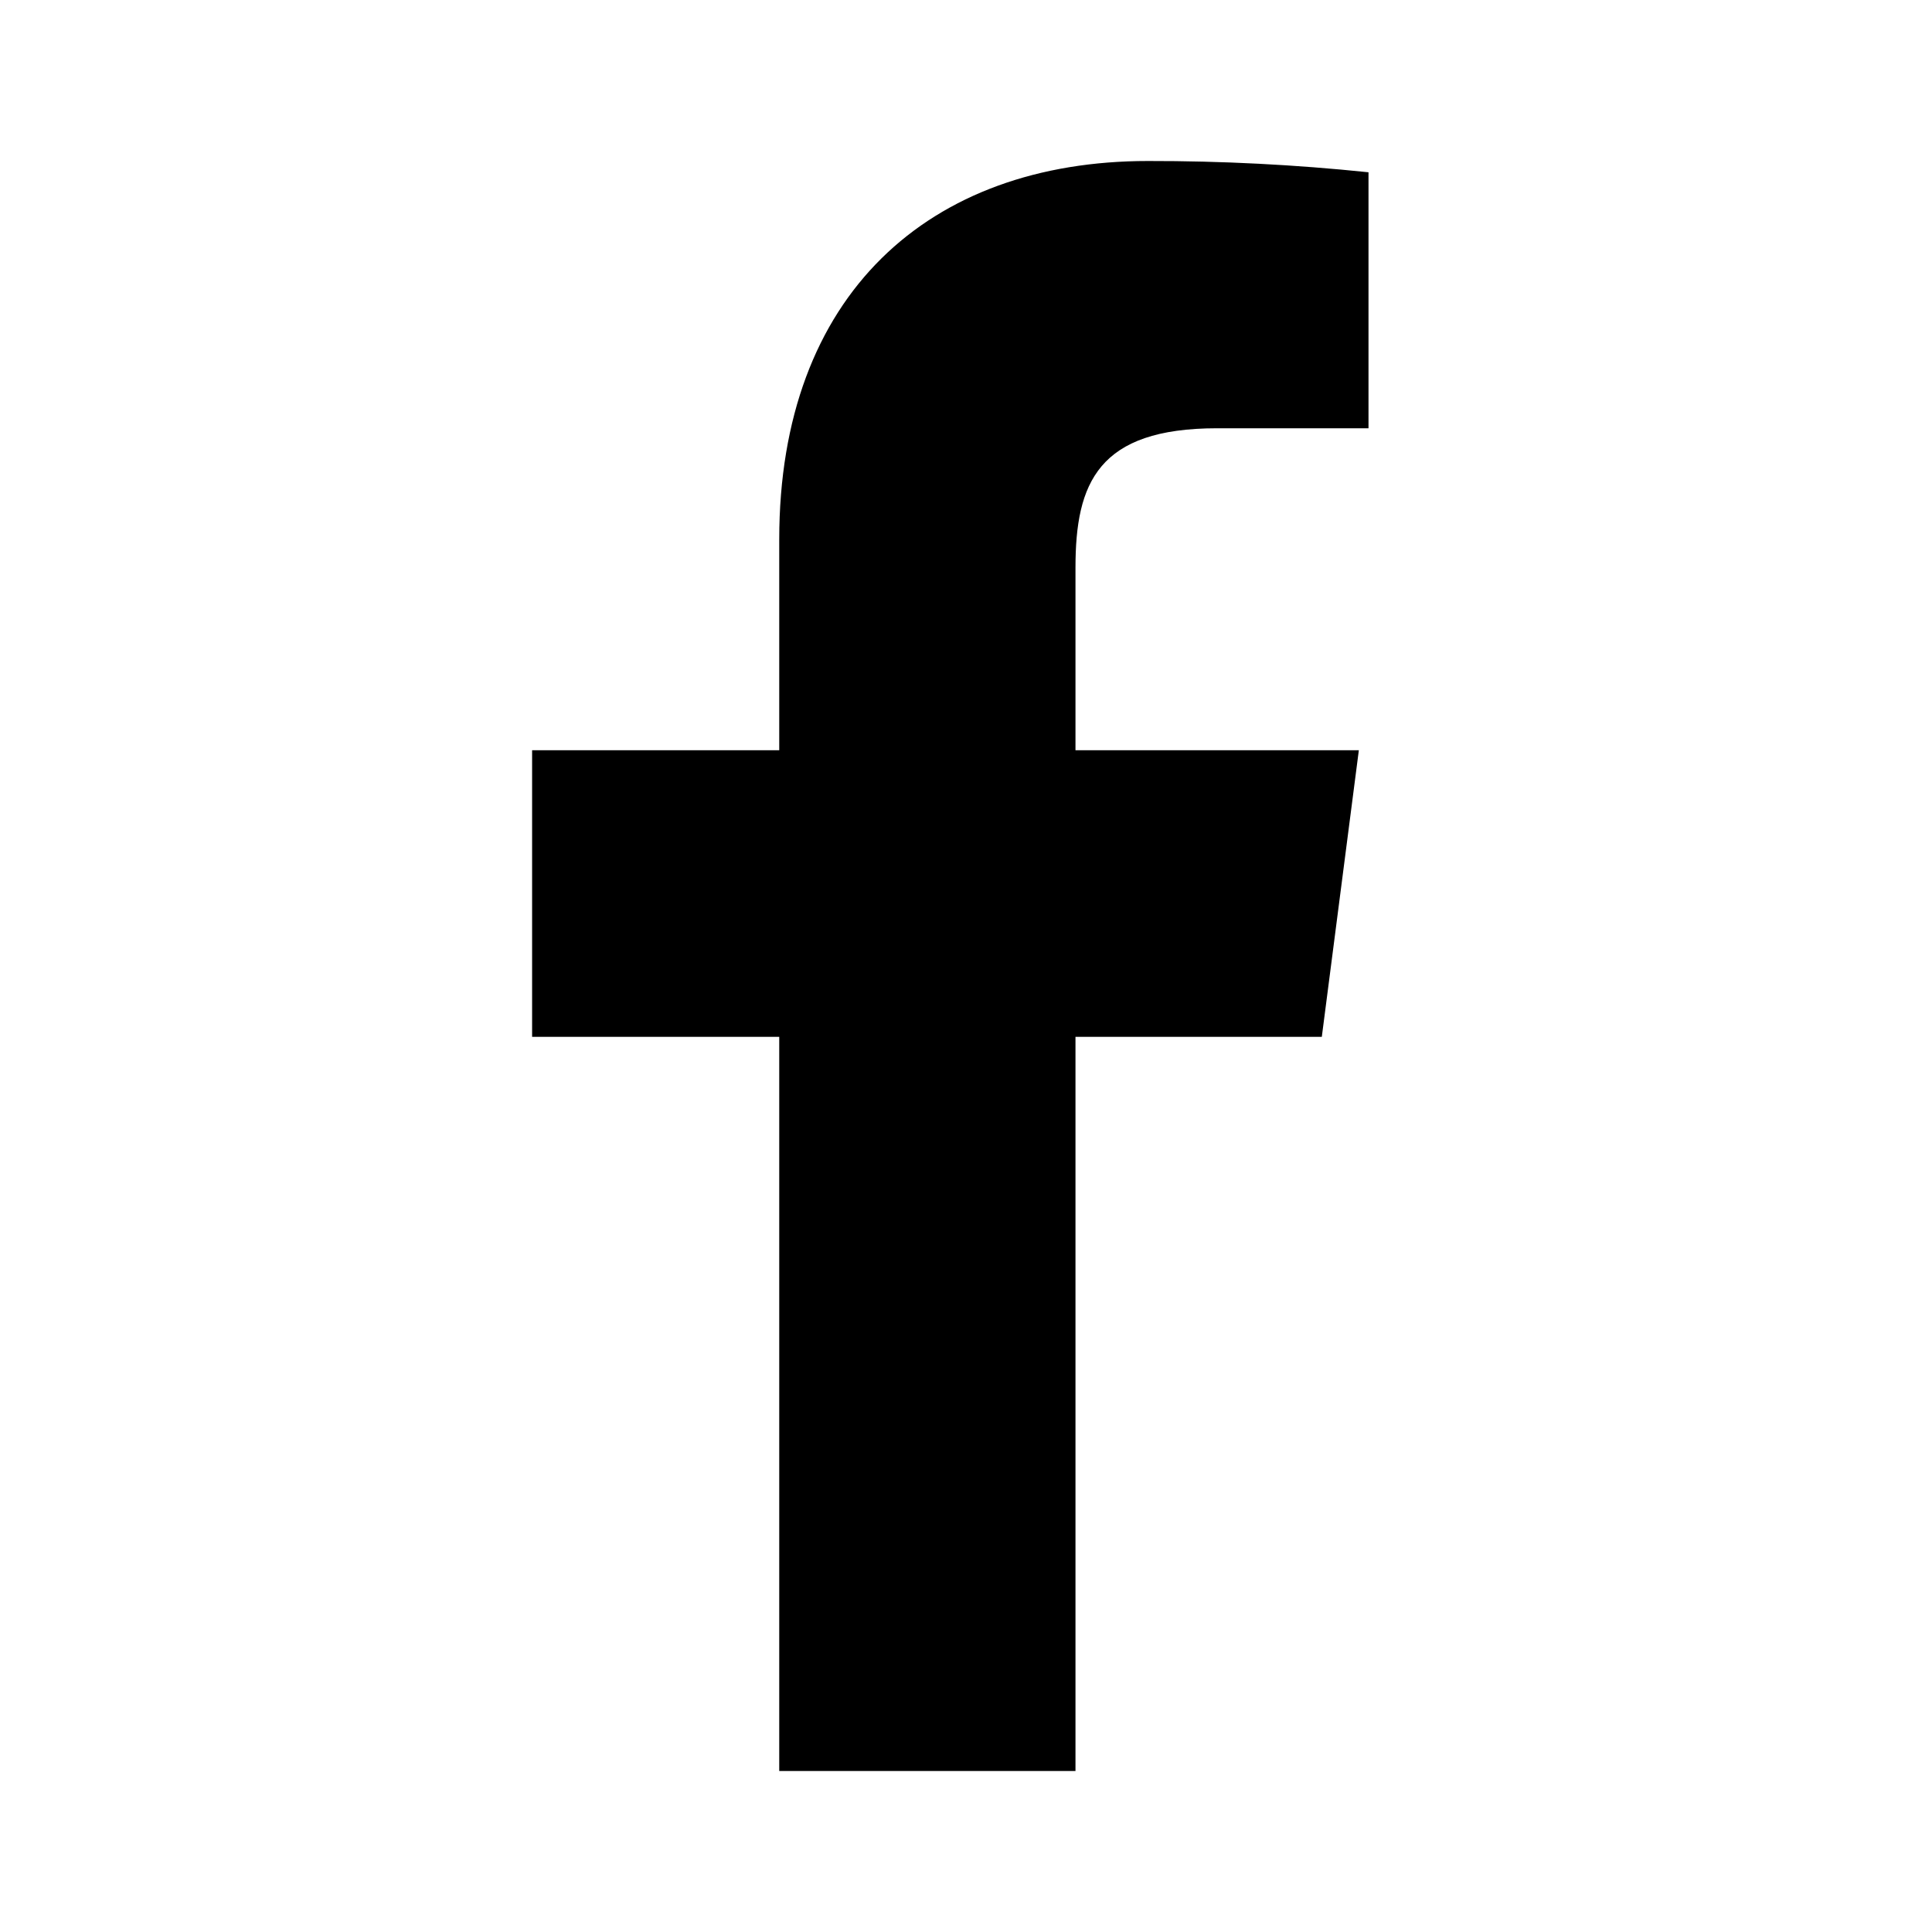
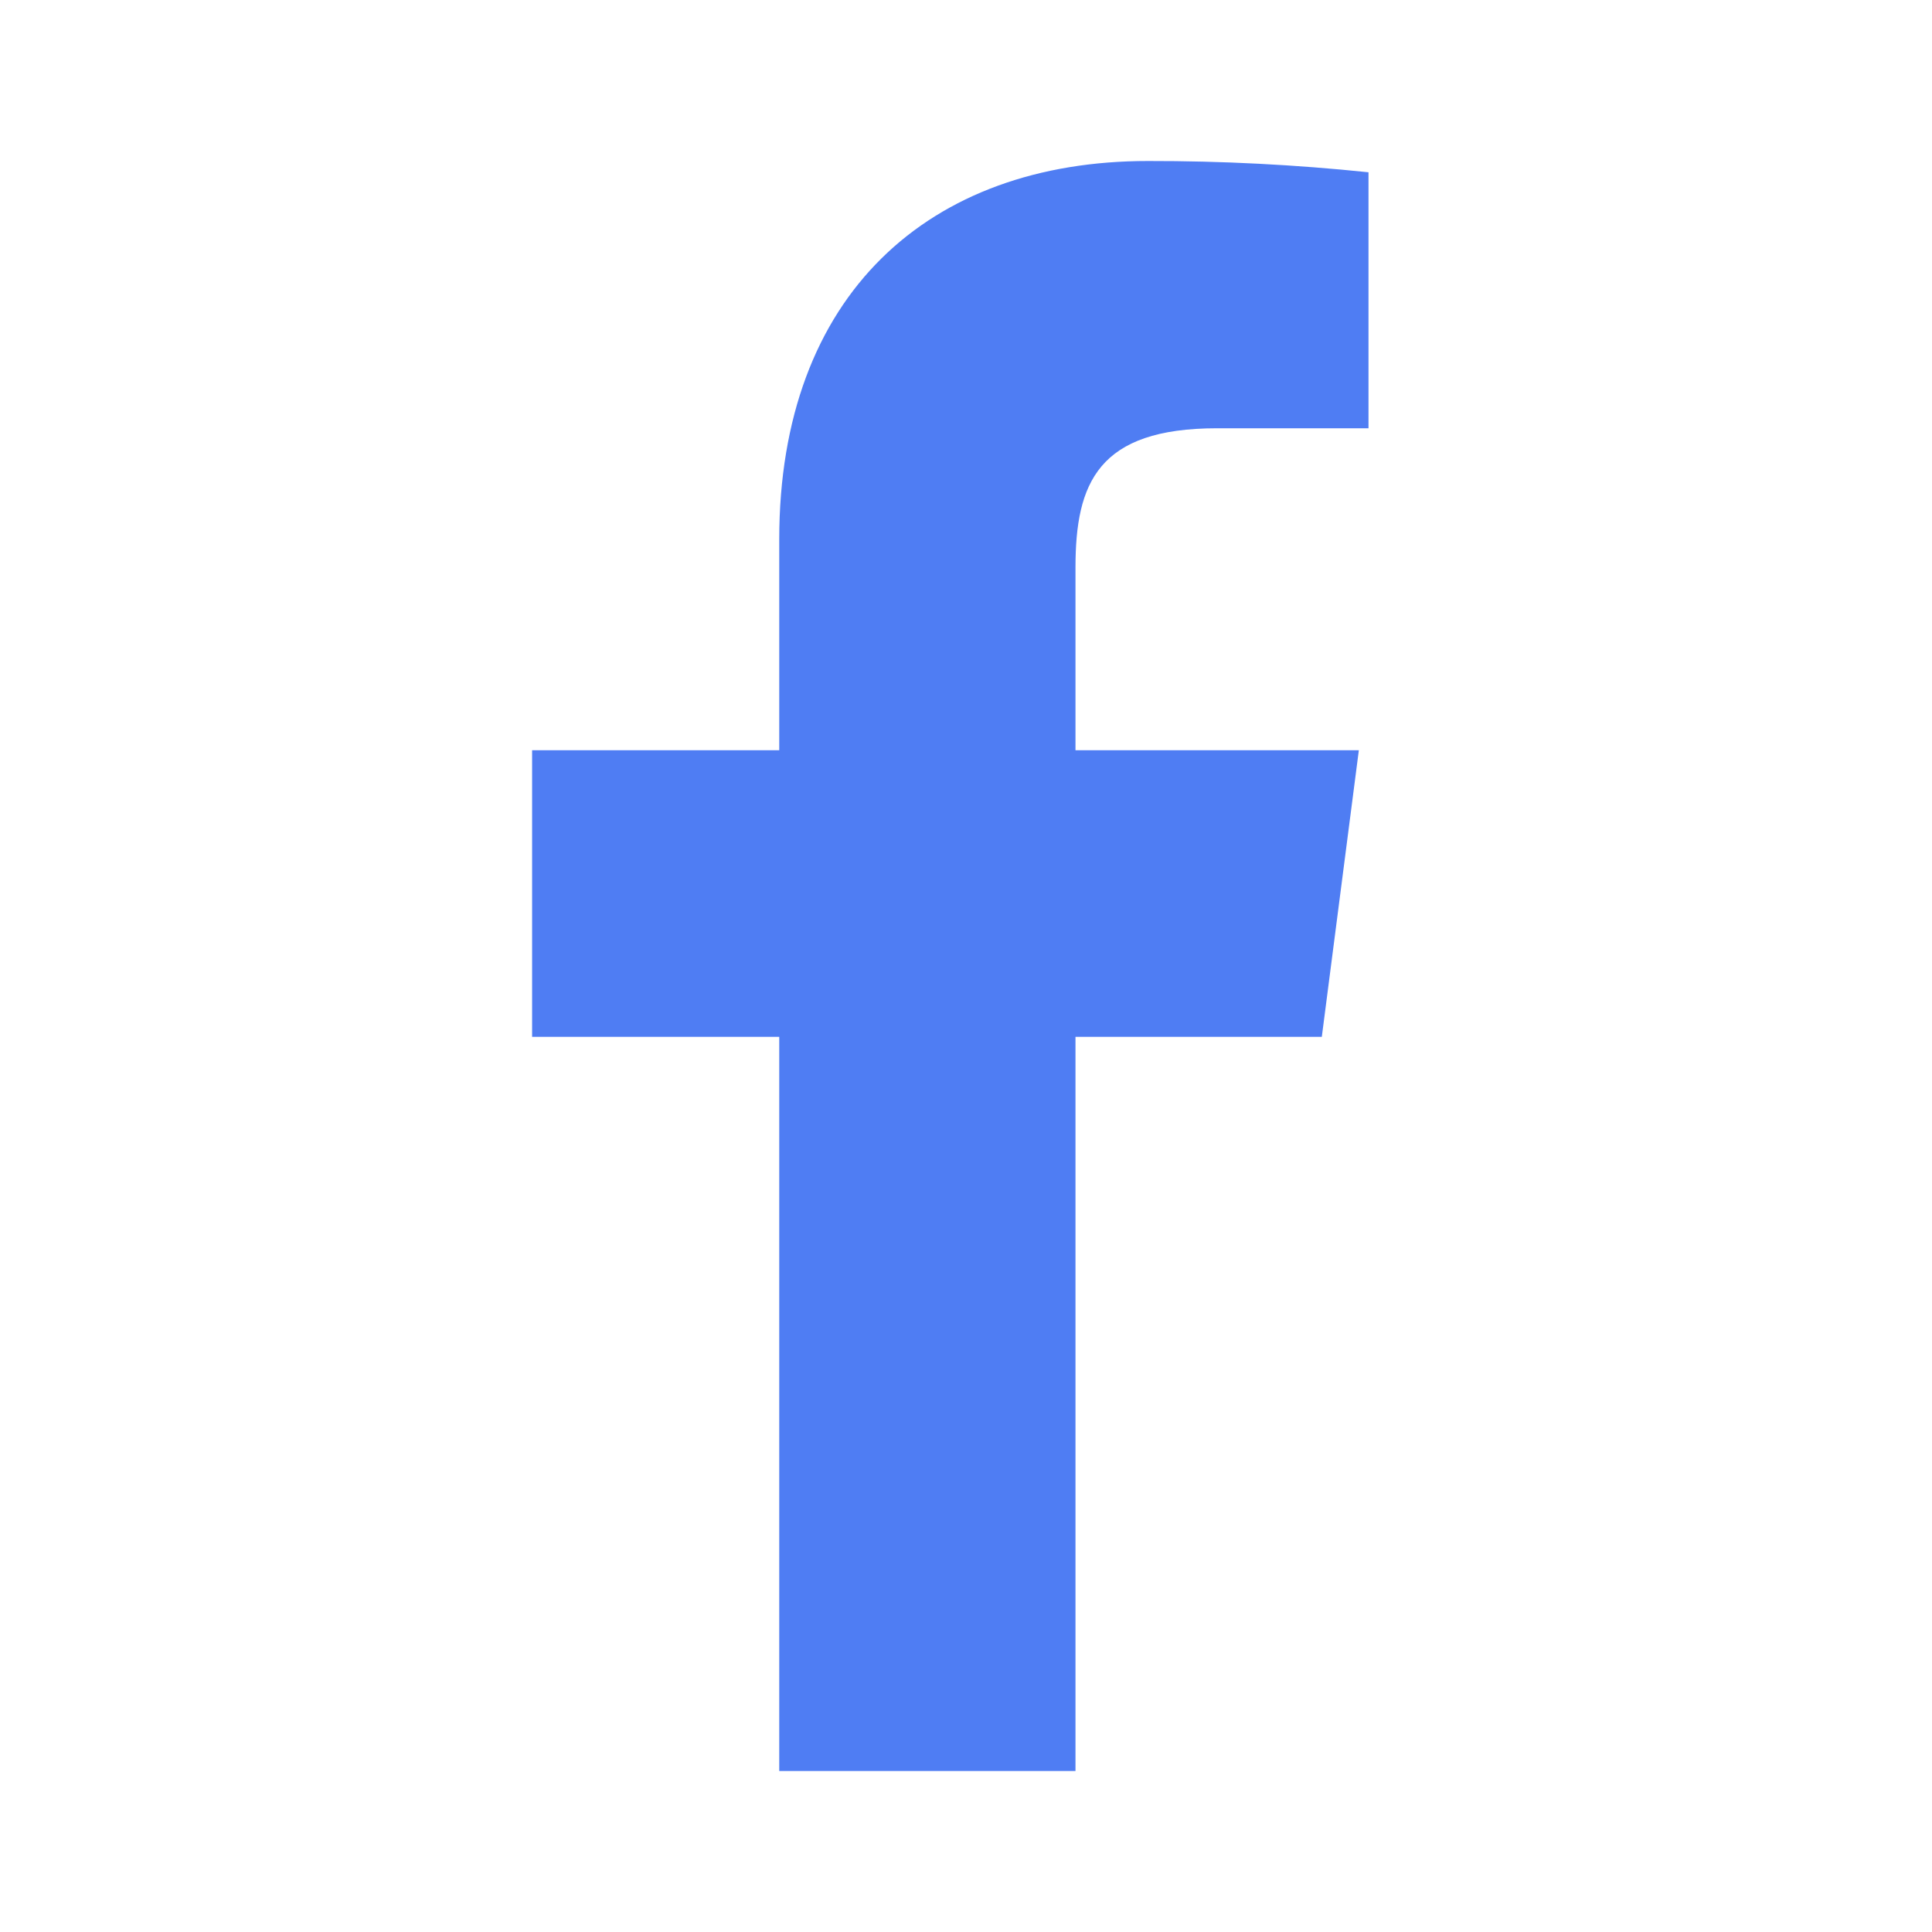
- <svg xmlns="http://www.w3.org/2000/svg" data-name="Layer 1" viewBox="0 0 24 24" id="facebook">
+ <svg xmlns="http://www.w3.org/2000/svg" data-name="Layer 1" fill="#4f7df3" viewBox="0 0 24 24" id="facebook">
  <path d="M15.12,5.32H17V2.14A26.11,26.11,0,0,0,14.26,2C11.54,2,9.68,3.66,9.68,6.7V9.32H6.61v3.56H9.68V22h3.68V12.88h3.06l.46-3.56H13.36V7.05C13.36,6,13.64,5.32,15.12,5.32Z" />
</svg>
